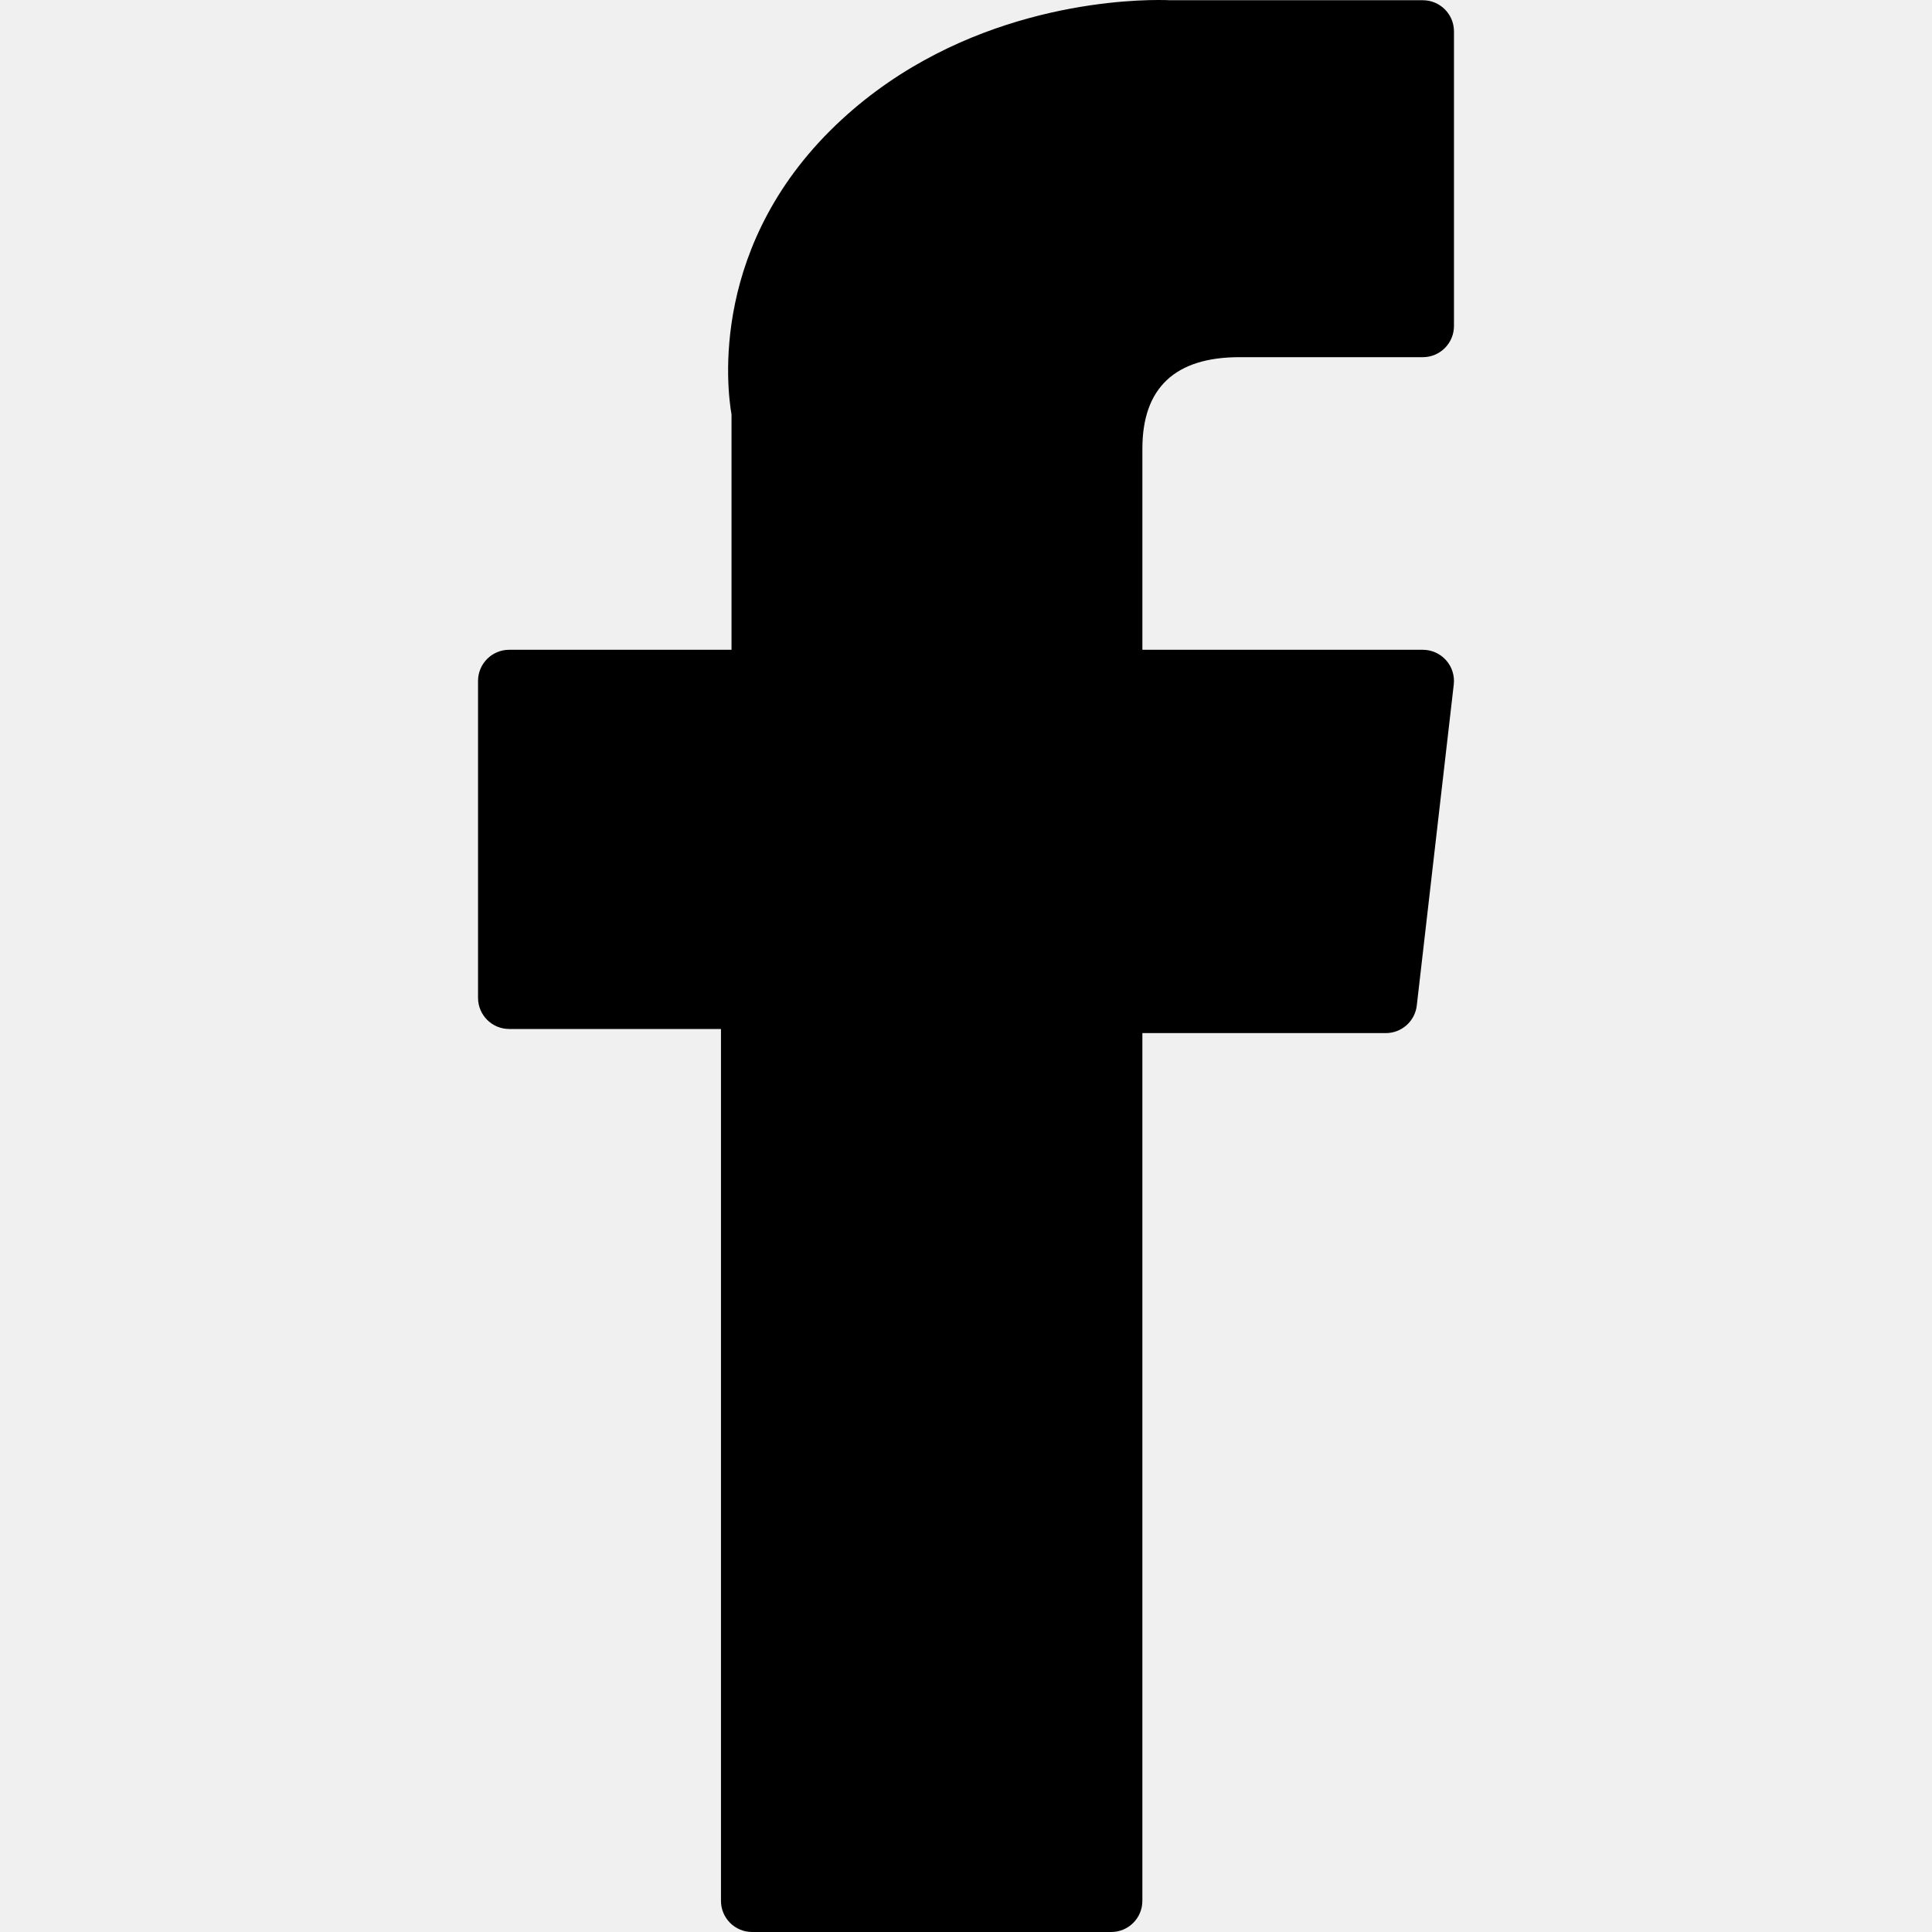
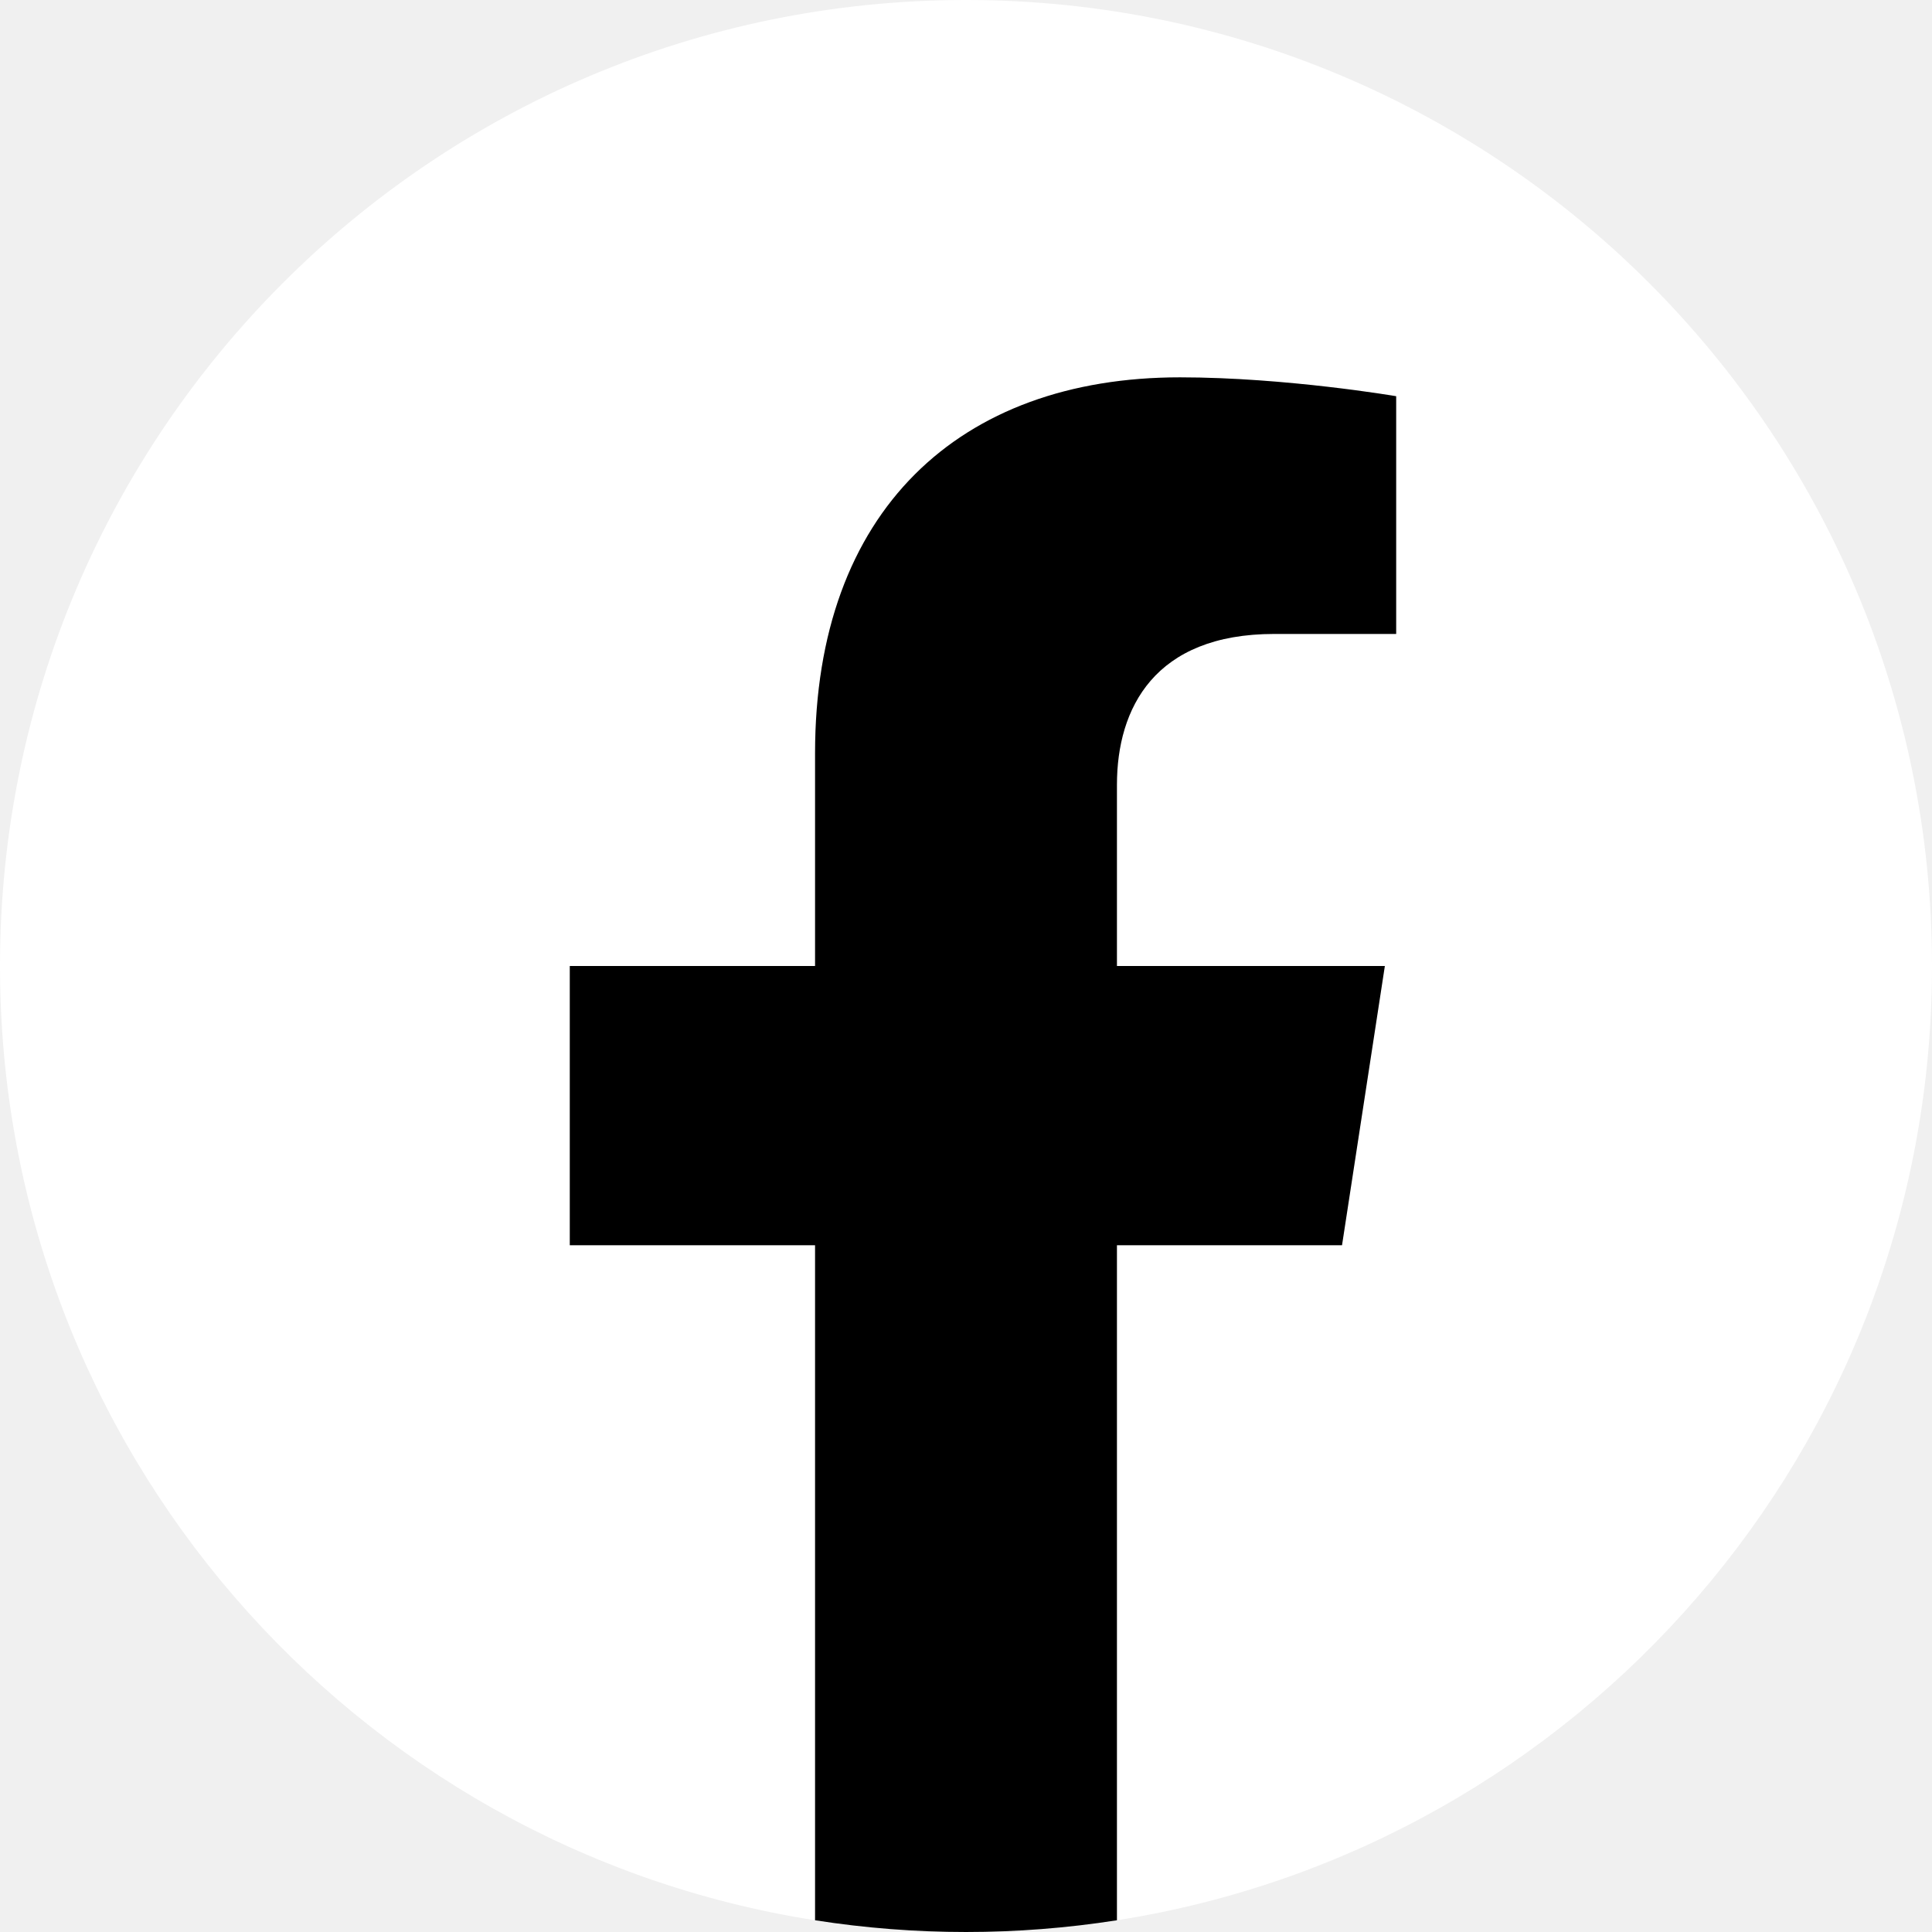
- <svg xmlns="http://www.w3.org/2000/svg" fill="#000000" height="800px" width="800px" version="1.1" id="Layer_1" viewBox="0 0 310 310" xml:space="preserve">
-   <g id="XMLID_834_">
-     <path id="XMLID_835_" d="M81.703,165.106h33.981V305c0,2.762,2.238,5,5,5h57.616c2.762,0,5-2.238,5-5V165.765h39.064   c2.54,0,4.677-1.906,4.967-4.429l5.933-51.502c0.163-1.417-0.286-2.836-1.234-3.899c-0.949-1.064-2.307-1.673-3.732-1.673h-44.996   V71.978c0-9.732,5.24-14.667,15.576-14.667c1.473,0,29.42,0,29.42,0c2.762,0,5-2.239,5-5V5.037c0-2.762-2.238-5-5-5h-40.545   C187.467,0.023,186.832,0,185.896,0c-7.035,0-31.488,1.381-50.804,19.151c-21.402,19.692-18.427,43.27-17.716,47.358v37.752H81.703   c-2.762,0-5,2.238-5,5v50.844C76.703,162.867,78.941,165.106,81.703,165.106z" />
+ <svg xmlns="http://www.w3.org/2000/svg" id="SvgjsSvg1018" width="288" height="288" version="1.1">
+   <defs id="SvgjsDefs1019" />
+   <g id="SvgjsG1020">
+     <svg data-name="Ebene 1" viewBox="0 0 1024 1024" width="288" height="288">
+       <path fill="#ffffff" d="M1024,512C1024,229.23,794.77,0,512,0S0,229.23,0,512c0,255.554,187.231,467.37,432,505.778V660H302V512H432V399.2C432,270.88,508.439,200,625.389,200,681.408,200,740,210,740,210V336H675.437C611.835,336,592,375.467,592,415.957V512H734L711.3,660H592v357.778C836.769,979.37,1024,767.554,1024,512Z" class="color1877f2 svgShape" />
+       <path fill="#000000" d="M711.3,660,734,512H592V415.957C592,375.467,611.835,336,675.437,336H740V210s-58.592-10-114.611-10C508.439,200,432,270.88,432,399.2V512H302V660H432v357.778a517.396,517.396,0,0,0,160,0V660Z" class="colorfff svgShape" />
+     </svg>
  </g>
</svg>
